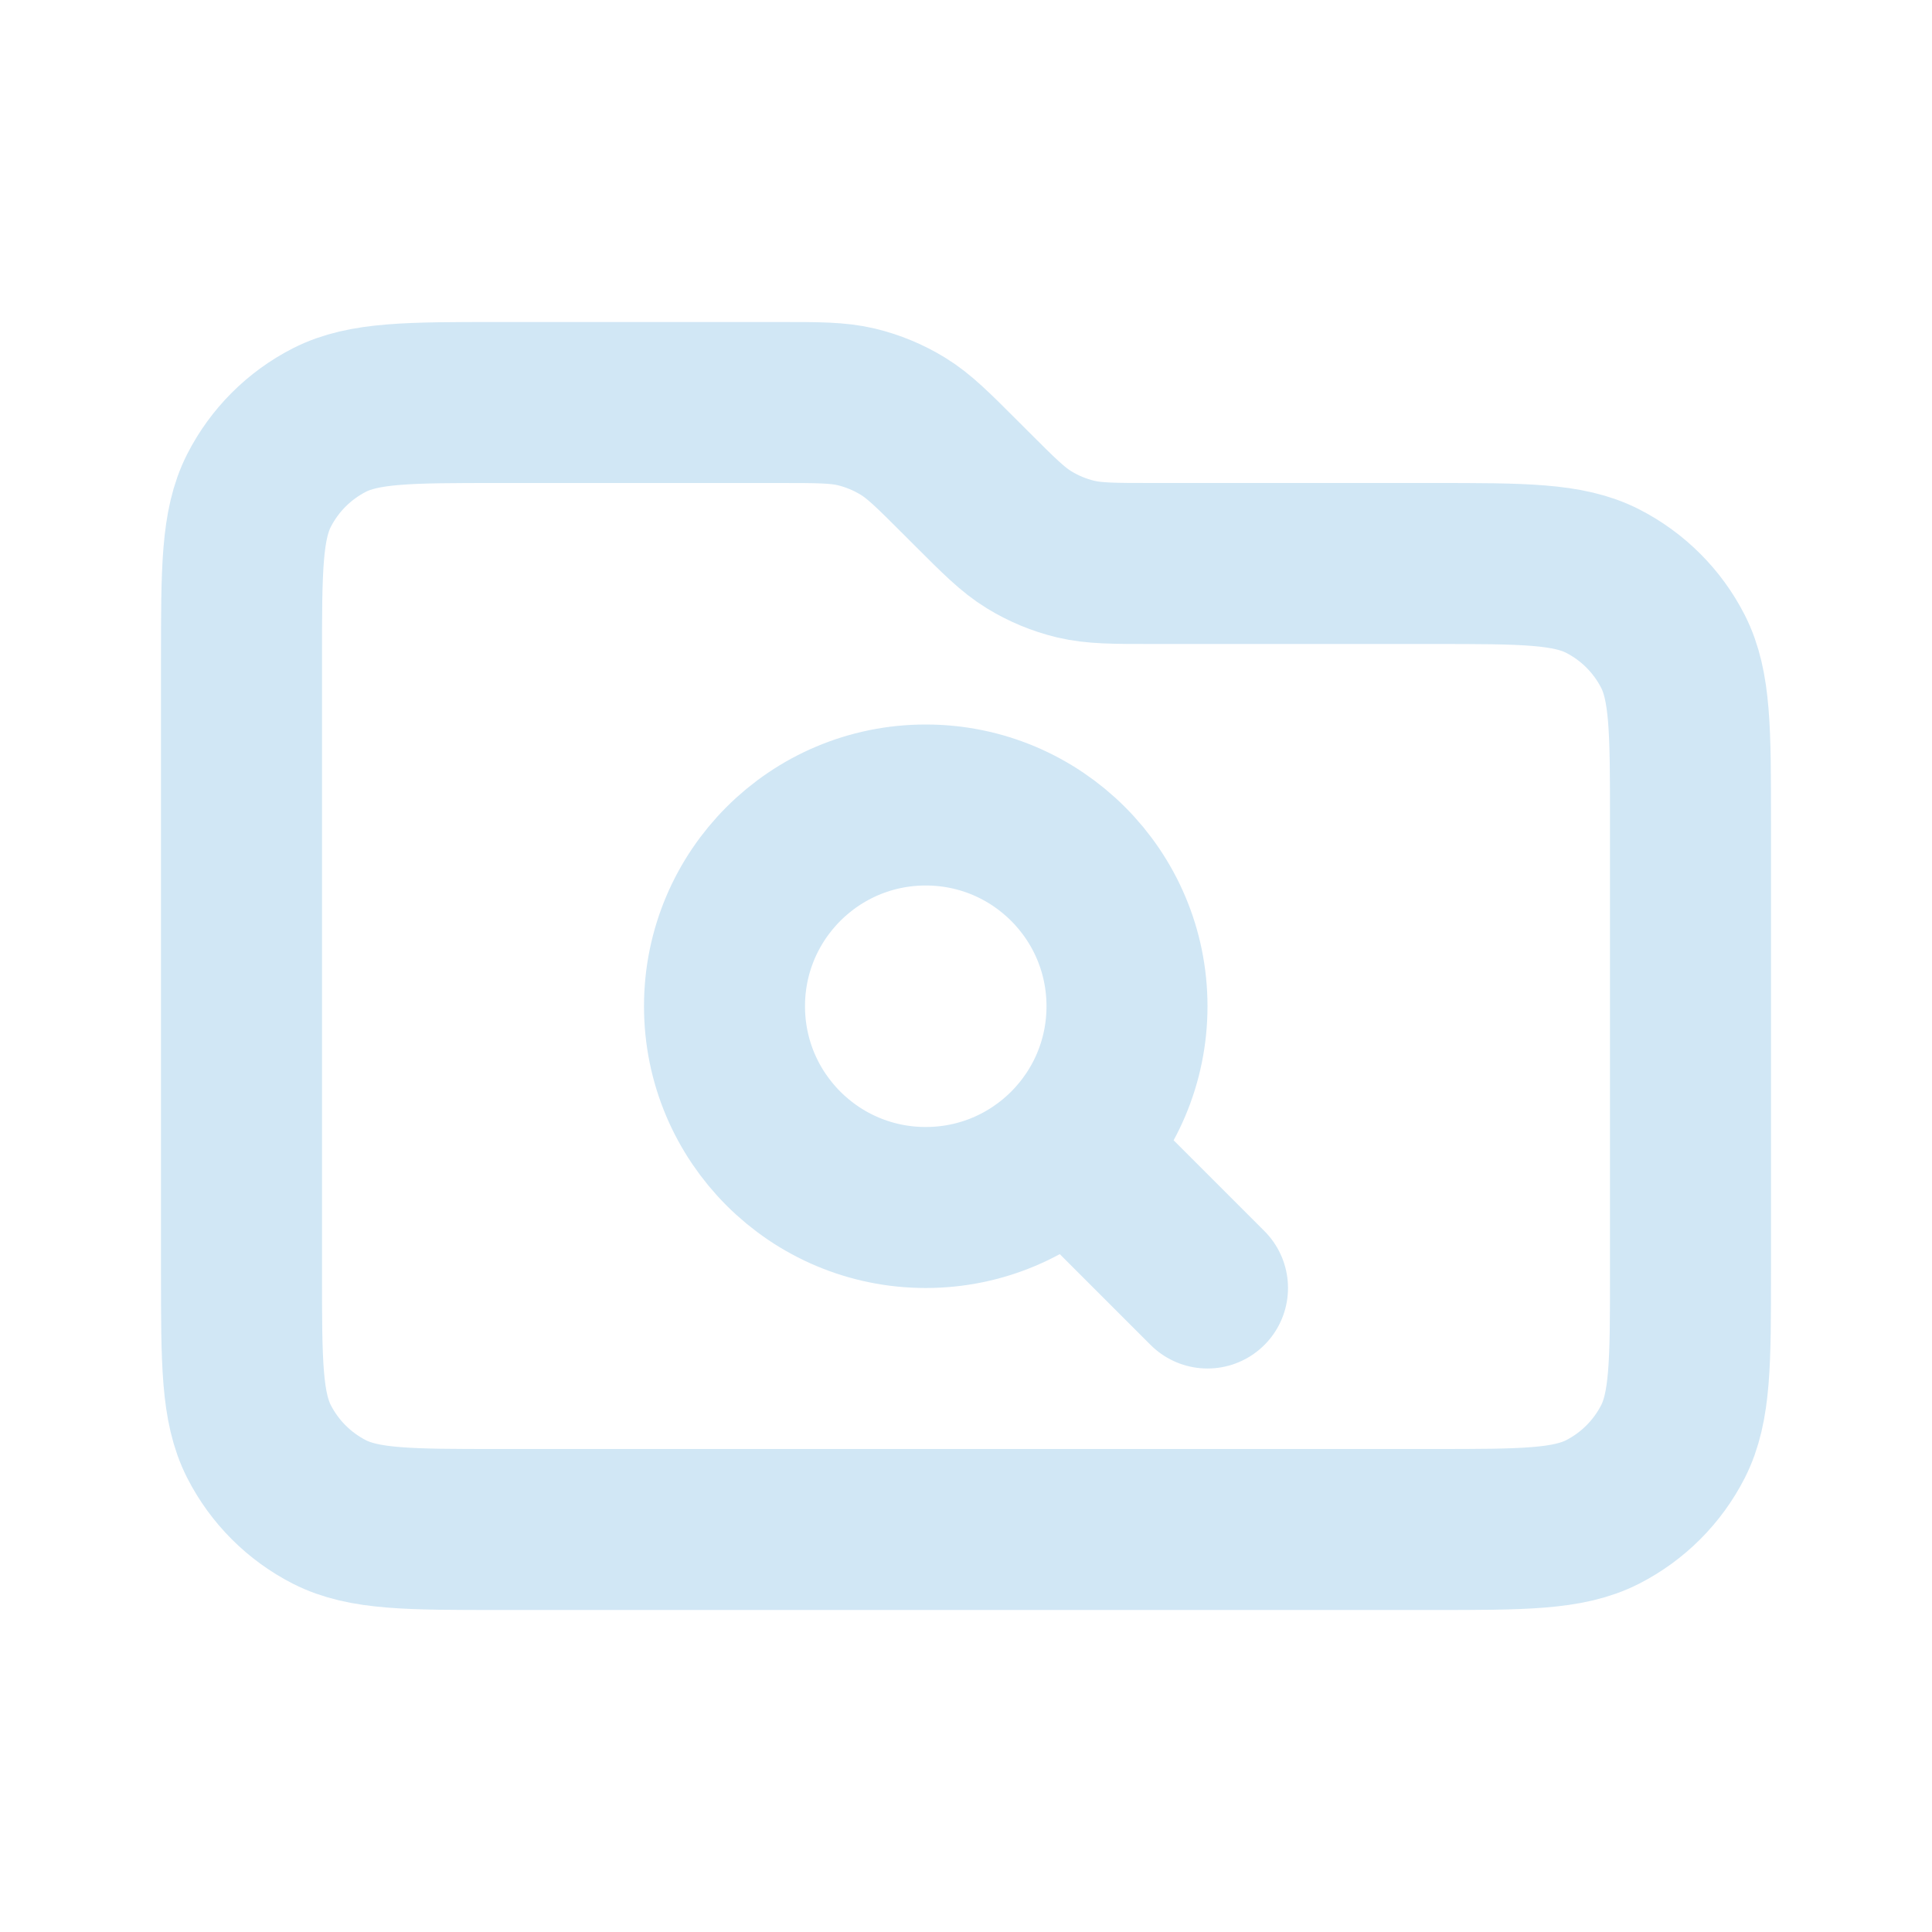
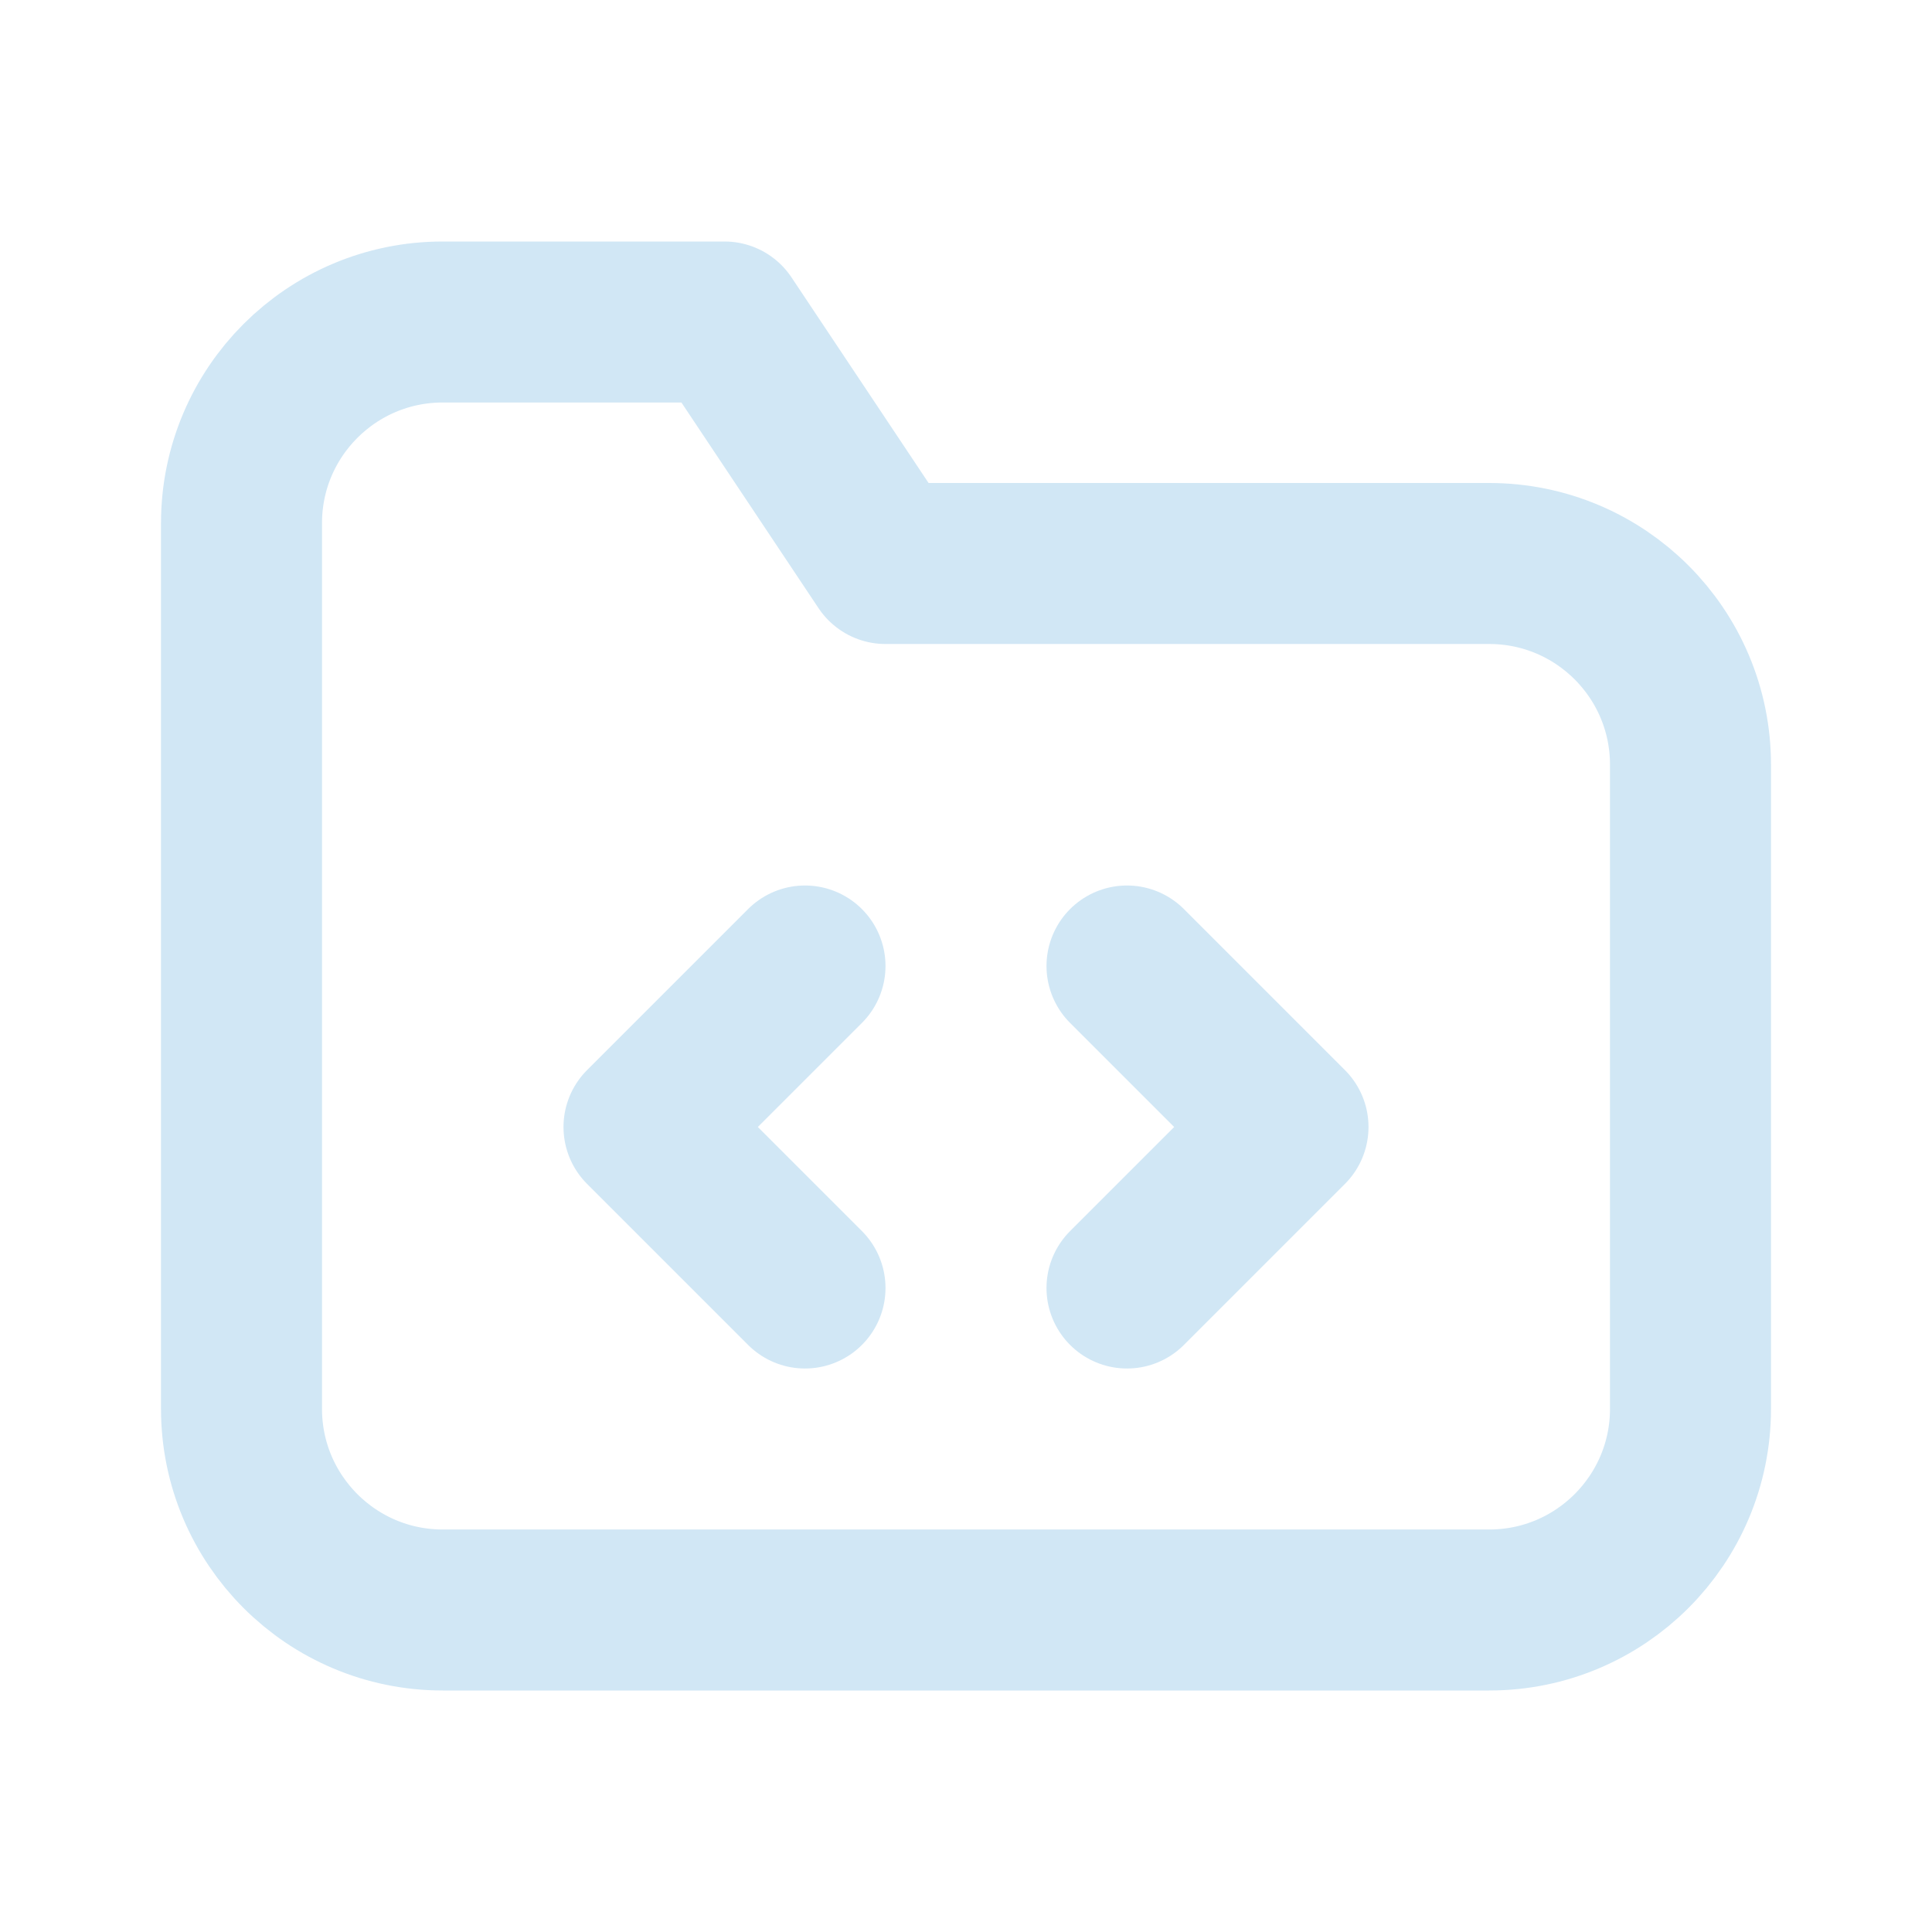
- <svg xmlns="http://www.w3.org/2000/svg" width="20px" height="20px" viewBox="0 0 24 24" fill="none" stroke="#d1e7f5">
-   <g id="SVGRepo_bgCarrier" stroke-width="0" />
-   <g id="SVGRepo_tracerCarrier" stroke-linecap="round" stroke-linejoin="round" stroke="#d1e7f5" stroke-width="0.096" />
-   <g id="SVGRepo_iconCarrier">
-     <path d="M13.269 14.269L15 16M12.063 6.063L11.937 5.937C11.591 5.591 11.418 5.418 11.217 5.295C11.038 5.185 10.842 5.104 10.639 5.055C10.408 5 10.164 5 9.675 5H6.2C5.08 5 4.52 5 4.092 5.218C3.716 5.41 3.41 5.716 3.218 6.092C3 6.52 3 7.08 3 8.2V15.8C3 16.92 3 17.48 3.218 17.908C3.41 18.284 3.716 18.59 4.092 18.782C4.52 19 5.08 19 6.2 19H17.8C18.92 19 19.48 19 19.908 18.782C20.284 18.59 20.59 18.284 20.782 17.908C21 17.48 21 16.92 21 15.8V10.2C21 9.08 21 8.52 20.782 8.092C20.59 7.716 20.284 7.41 19.908 7.218C19.48 7 18.92 7 17.8 7H14.325C13.836 7 13.592 7 13.361 6.945C13.158 6.896 12.962 6.815 12.783 6.705C12.582 6.582 12.409 6.409 12.063 6.063ZM14 12.5C14 13.881 12.881 15 11.5 15C10.119 15 9 13.881 9 12.5C9 11.119 10.119 10 11.5 10C12.881 10 14 11.119 14 12.5Z" stroke="#d1e7f5" stroke-width="2" stroke-linecap="round" stroke-linejoin="round" />
-   </g>
+ <svg xmlns="http://www.w3.org/2000/svg" width="24" height="24" viewBox="0 0 24 24" fill="none" stroke="#d1e7f5" stroke-width="2" stroke-linecap="round" stroke-linejoin="round">
+   <path d="M3 6.5A2.5 2.5 0 0 1 5.5 4H9l2 3h7.5A2.5 2.5 0 0 1 21 9.5v8A2.5 2.5 0 0 1 18.5 20h-13A2.5 2.5 0 0 1 3 17.5Z M10 12l-2 2 2 2 M14 12l2 2-2 2" />
</svg>
